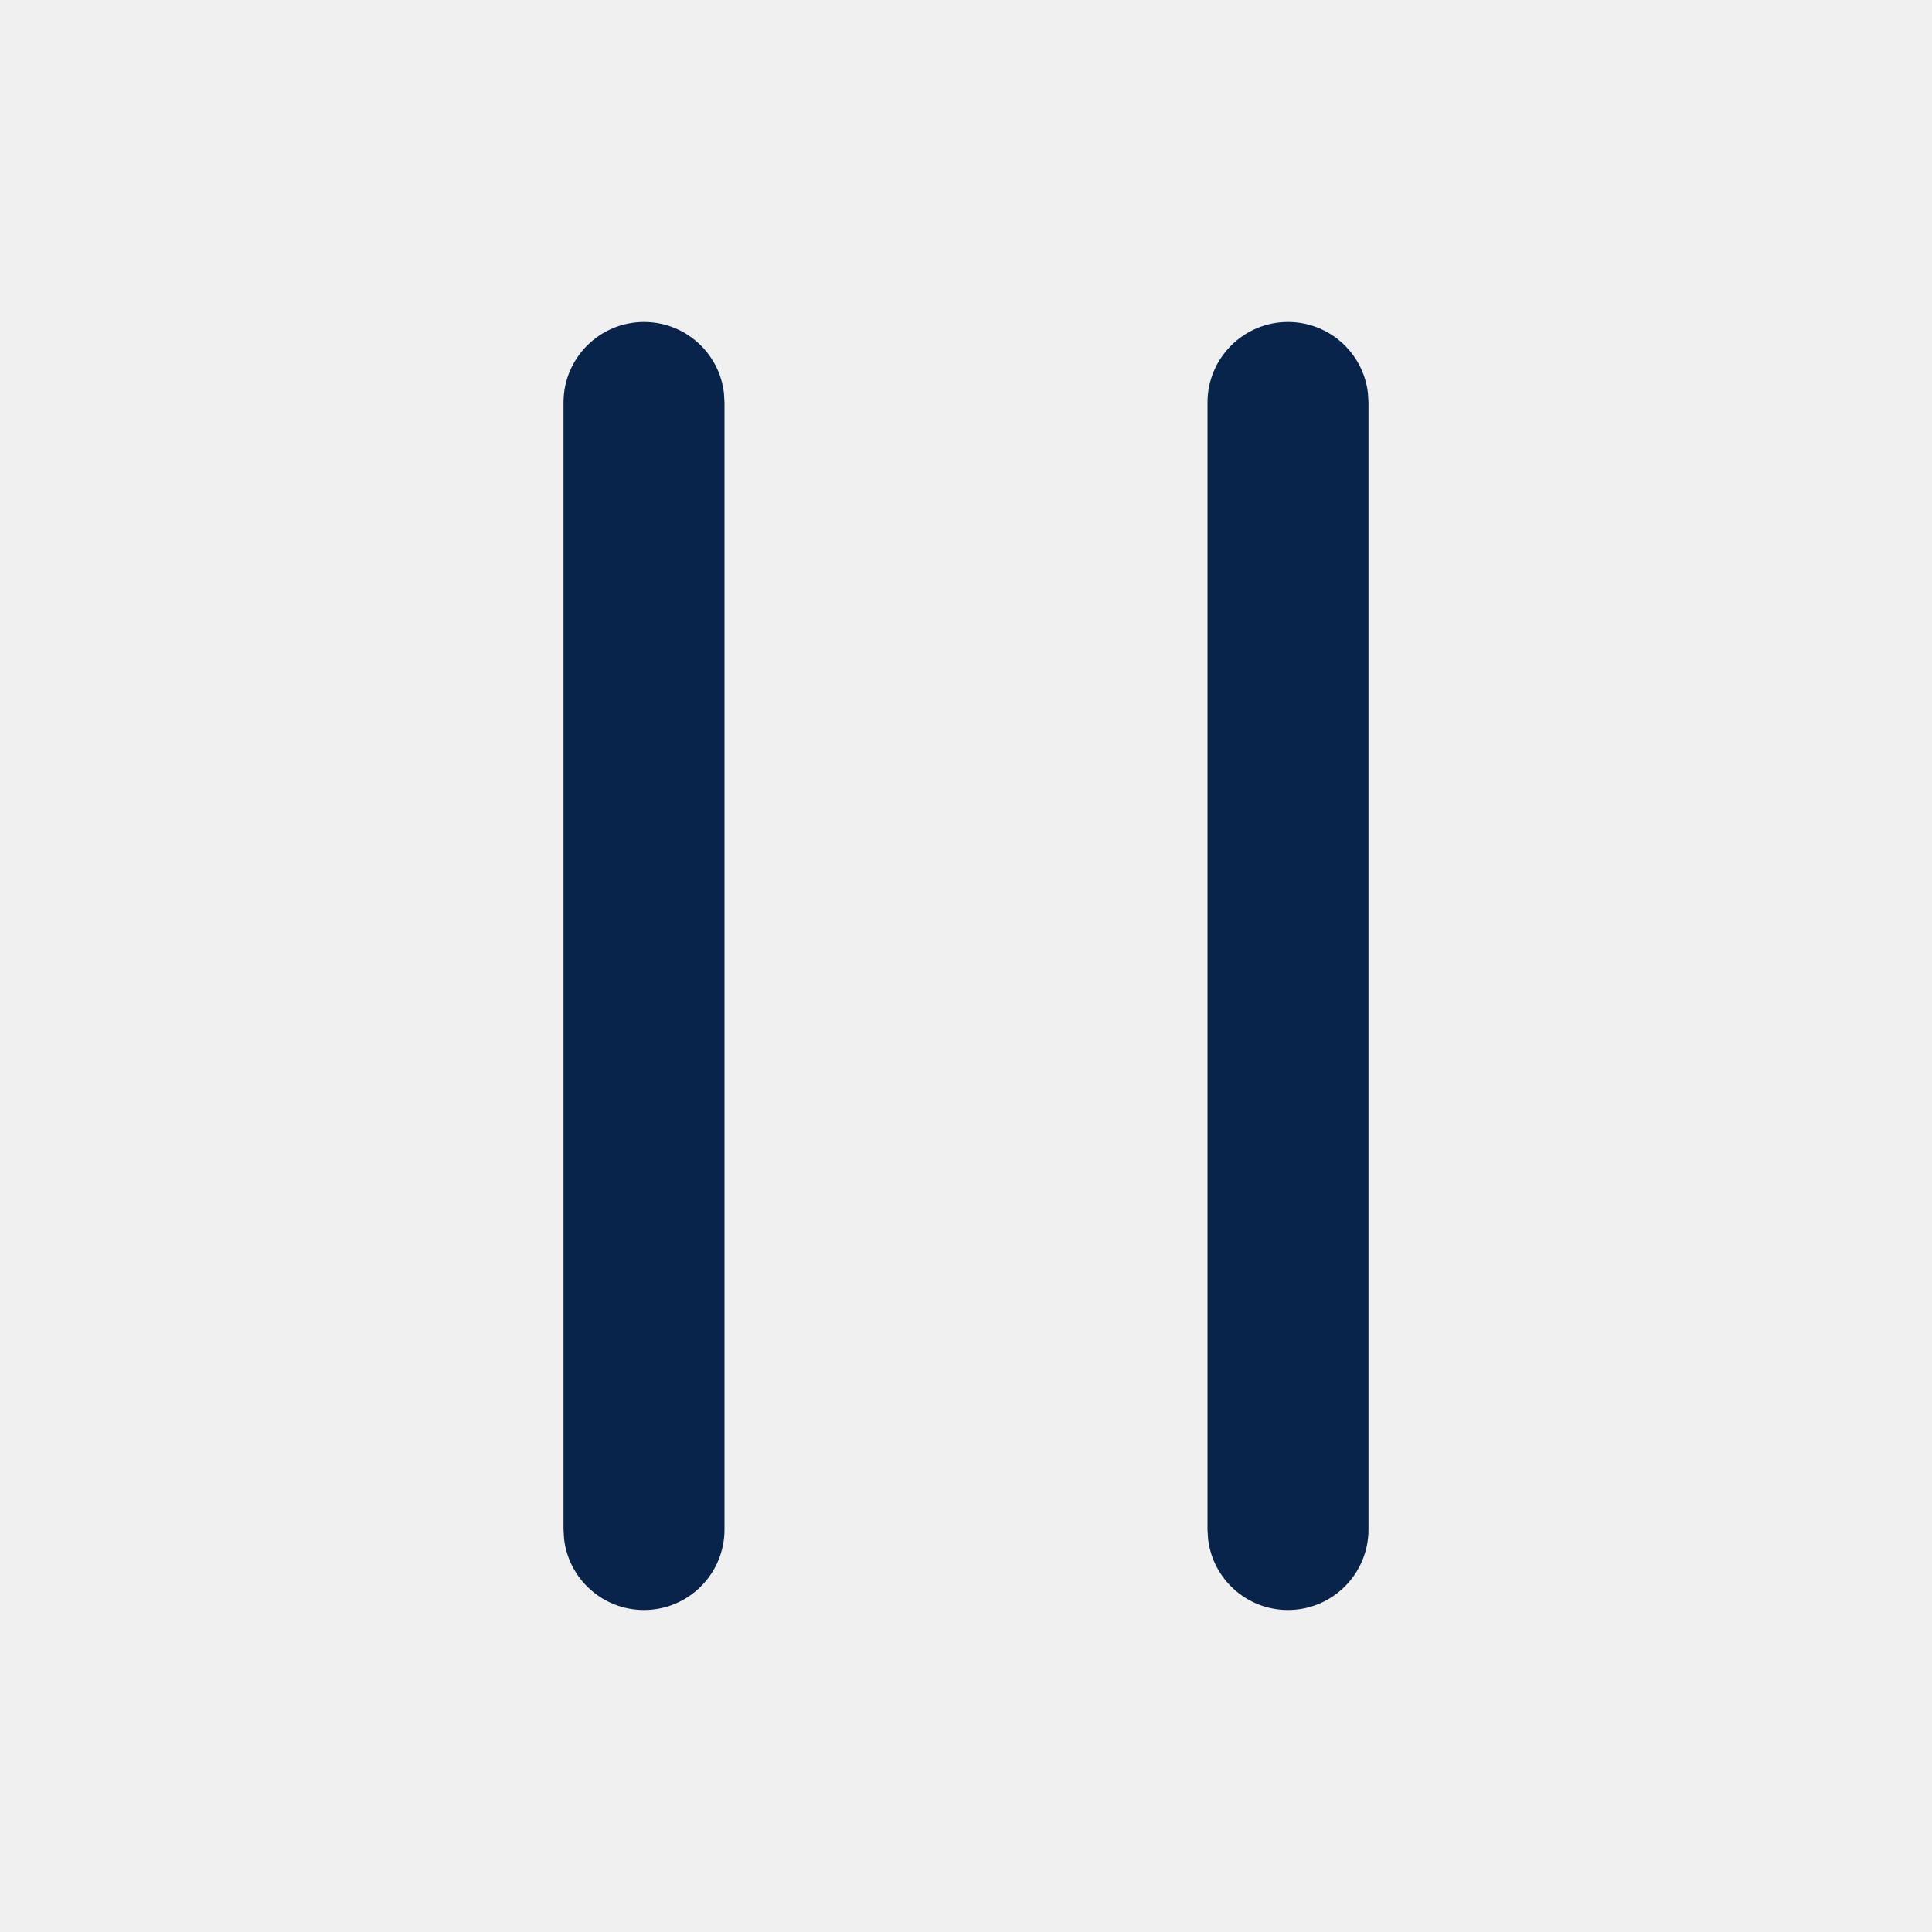
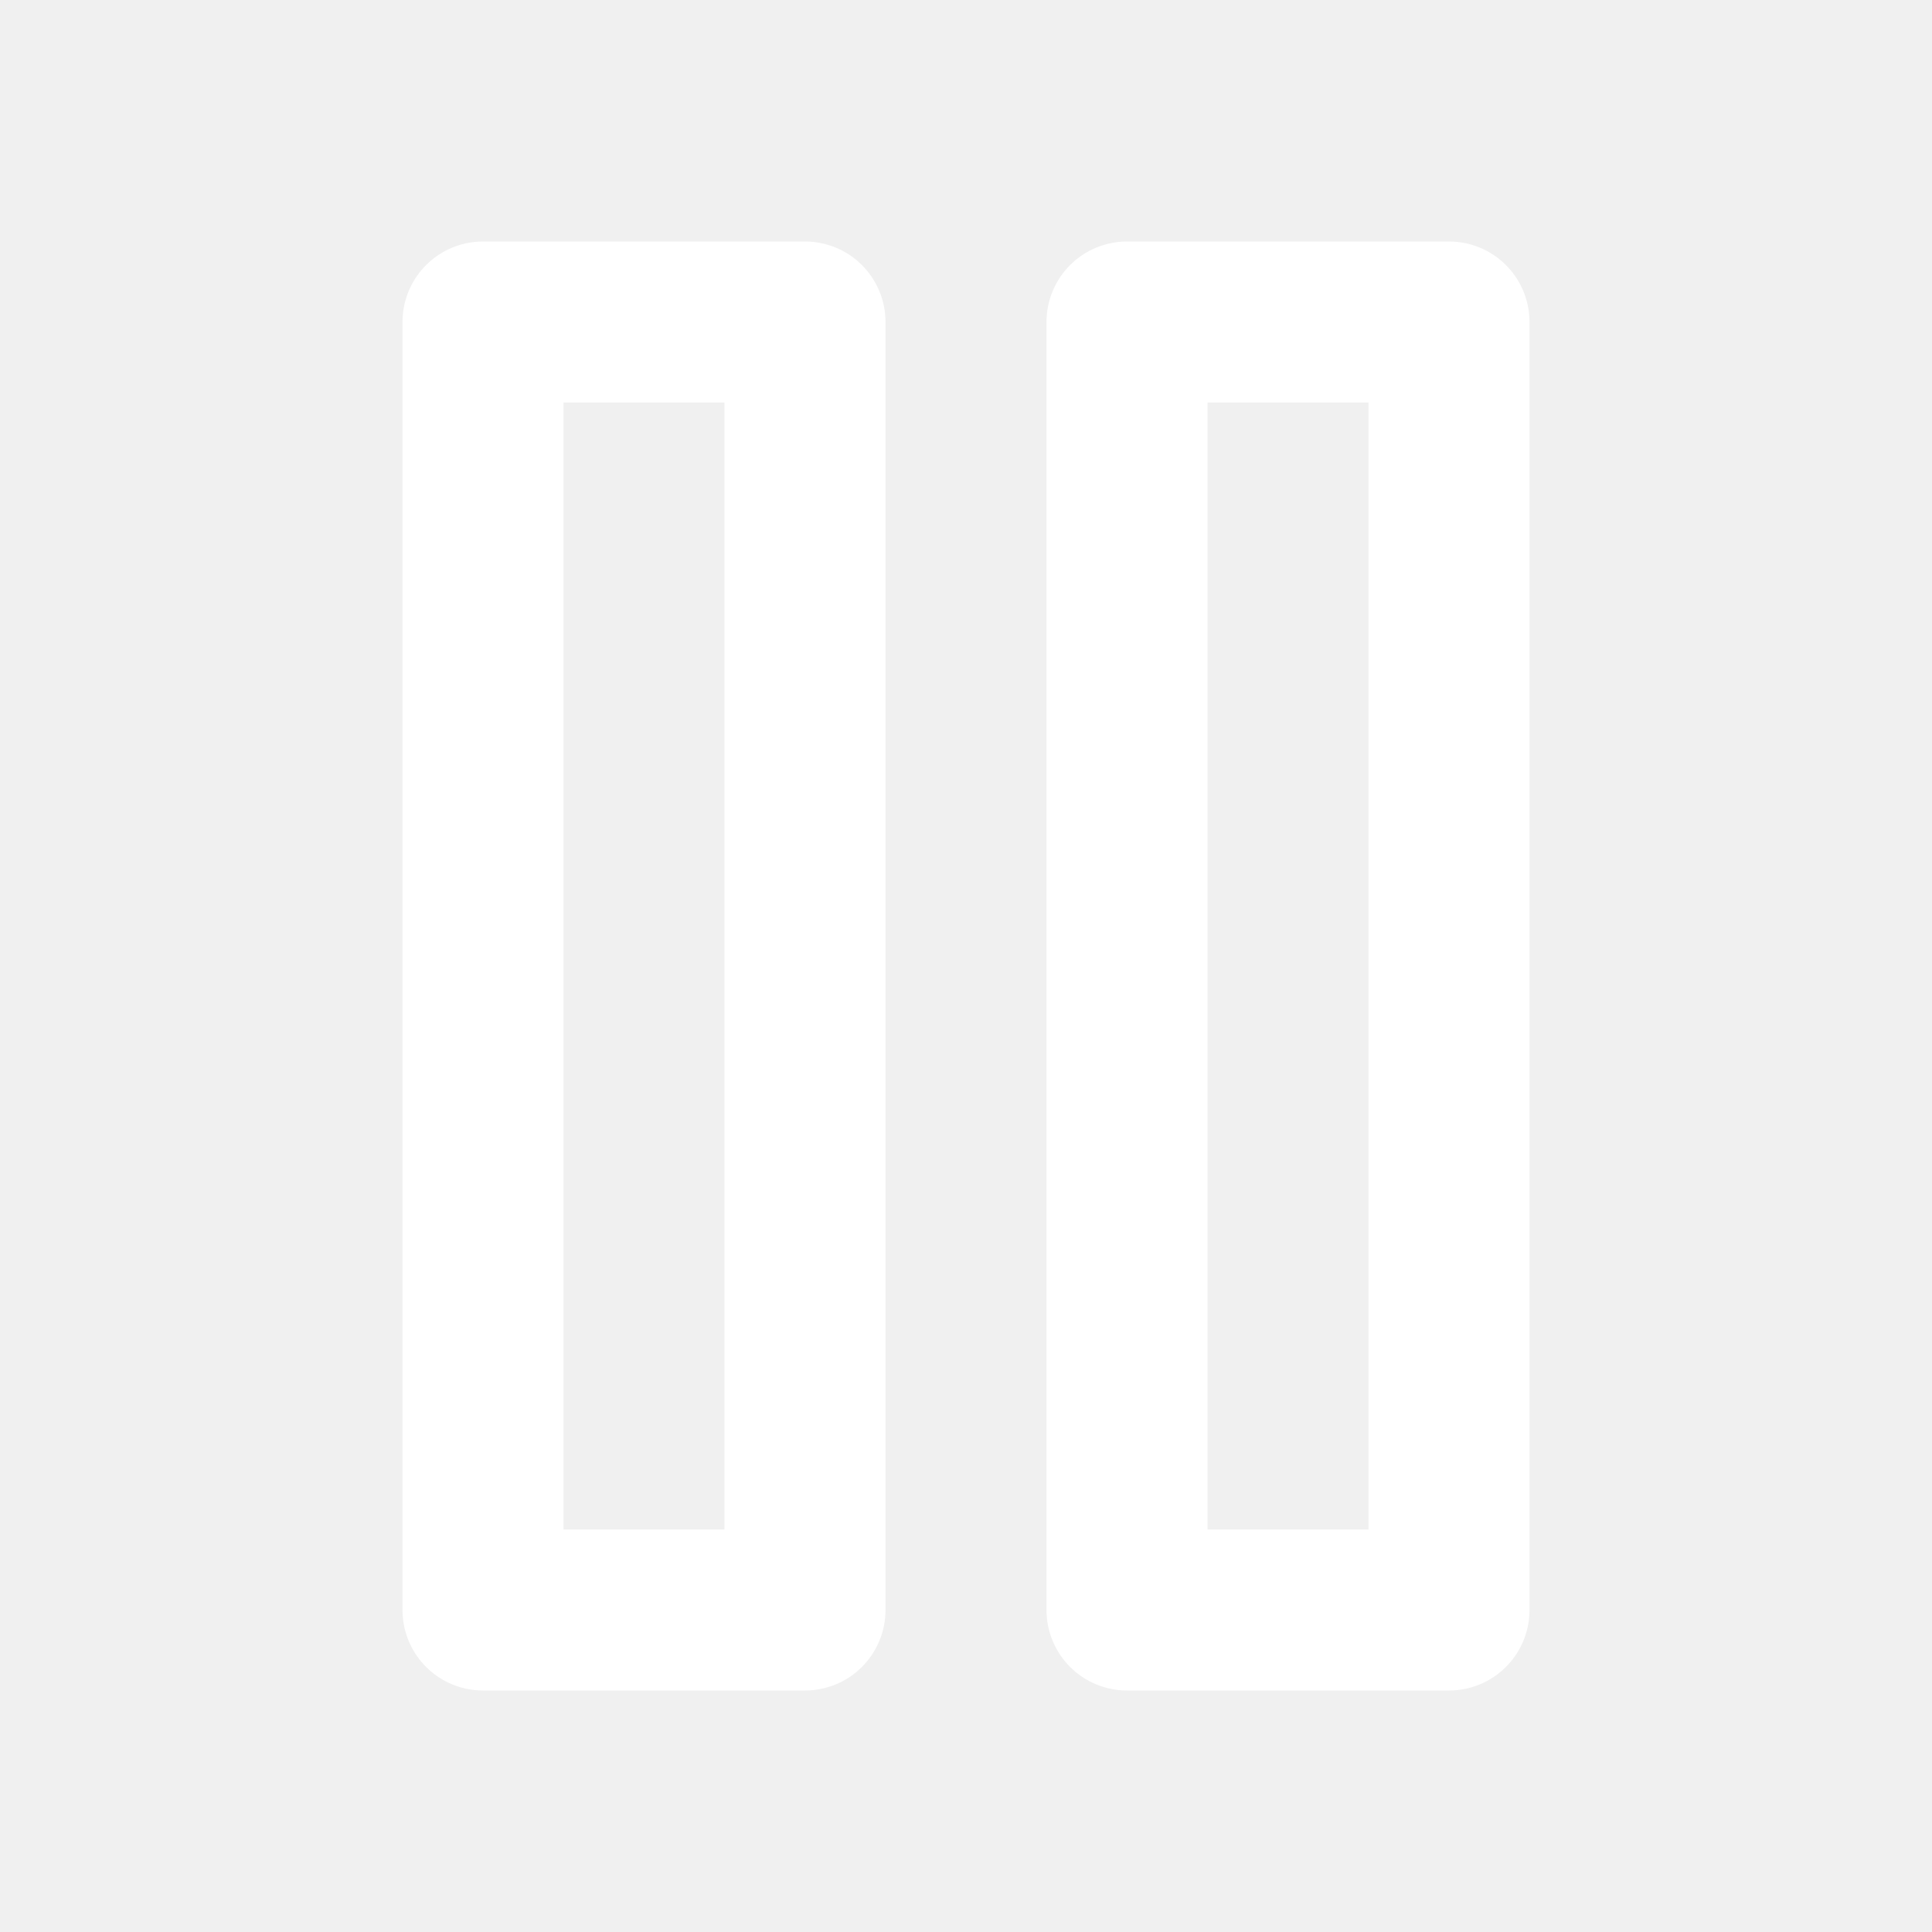
- <svg xmlns="http://www.w3.org/2000/svg" width="800px" height="800px" viewBox="0 0 24 24" version="1.1">
-   <g id="页面-1" stroke="none" stroke-width="1" fill="none" fill-rule="evenodd">
-     <g id="Media" transform="translate(-816, 0)" fill-rule="nonzero">
-       <g id="pause_line" transform="translate(816, 0)">
-         <path d="M24,0 L24,24 L0,24 L0,0 L24,0 Z M12.593,23.258 L12.582,23.26 L12.511,23.295 L12.492,23.299 L12.492,23.299 L12.477,23.295 L12.406,23.26 C12.396,23.256 12.387,23.259 12.382,23.265 L12.378,23.276 L12.361,23.703 L12.366,23.723 L12.377,23.736 L12.48,23.81 L12.495,23.814 L12.495,23.814 L12.507,23.81 L12.611,23.736 L12.623,23.72 L12.623,23.72 L12.627,23.703 L12.61,23.276 C12.608,23.266 12.601,23.259 12.593,23.258 L12.593,23.258 Z M12.858,23.145 L12.845,23.147 L12.66,23.24 L12.65,23.25 L12.65,23.25 L12.647,23.261 L12.665,23.691 L12.67,23.703 L12.67,23.703 L12.678,23.71 L12.879,23.803 C12.891,23.807 12.902,23.803 12.908,23.795 L12.912,23.781 L12.878,23.167 C12.875,23.155 12.867,23.147 12.858,23.145 L12.858,23.145 Z M12.143,23.147 C12.133,23.142 12.122,23.145 12.116,23.153 L12.11,23.167 L12.076,23.781 C12.075,23.793 12.083,23.802 12.093,23.805 L12.108,23.803 L12.309,23.71 L12.319,23.702 L12.319,23.702 L12.323,23.691 L12.34,23.261 L12.337,23.249 L12.337,23.249 L12.328,23.24 L12.143,23.147 Z" id="MingCute" fill-rule="nonzero">
- 
- </path>
-         <path d="M8,4 C8.513,4 8.936,4.386 8.993,4.883 L9,5 L9,19 C9,19.552 8.552,20 8,20 C7.487,20 7.064,19.614 7.007,19.117 L7,19 L7,5 C7,4.448 7.448,4 8,4 Z M16,4 C16.513,4 16.936,4.386 16.993,4.883 L17,5 L17,19 C17,19.552 16.552,20 16,20 C15.487,20 15.064,19.614 15.007,19.117 L15,19 L15,5 C15,4.448 15.448,4 16,4 Z" id="形状" fill="#09244B">
- 
- </path>
-       </g>
-     </g>
-   </g>
+ <svg xmlns="http://www.w3.org/2000/svg" width="24" height="24" viewBox="0 0 24 24" fill="none" stroke="#ffffff" stroke-width="2" stroke-linecap="round" stroke-linejoin="round" class="lucide lucide-pause">
+   <rect width="4" height="16" x="6" y="4" />
+   <rect width="4" height="16" x="14" y="4" />
</svg>
